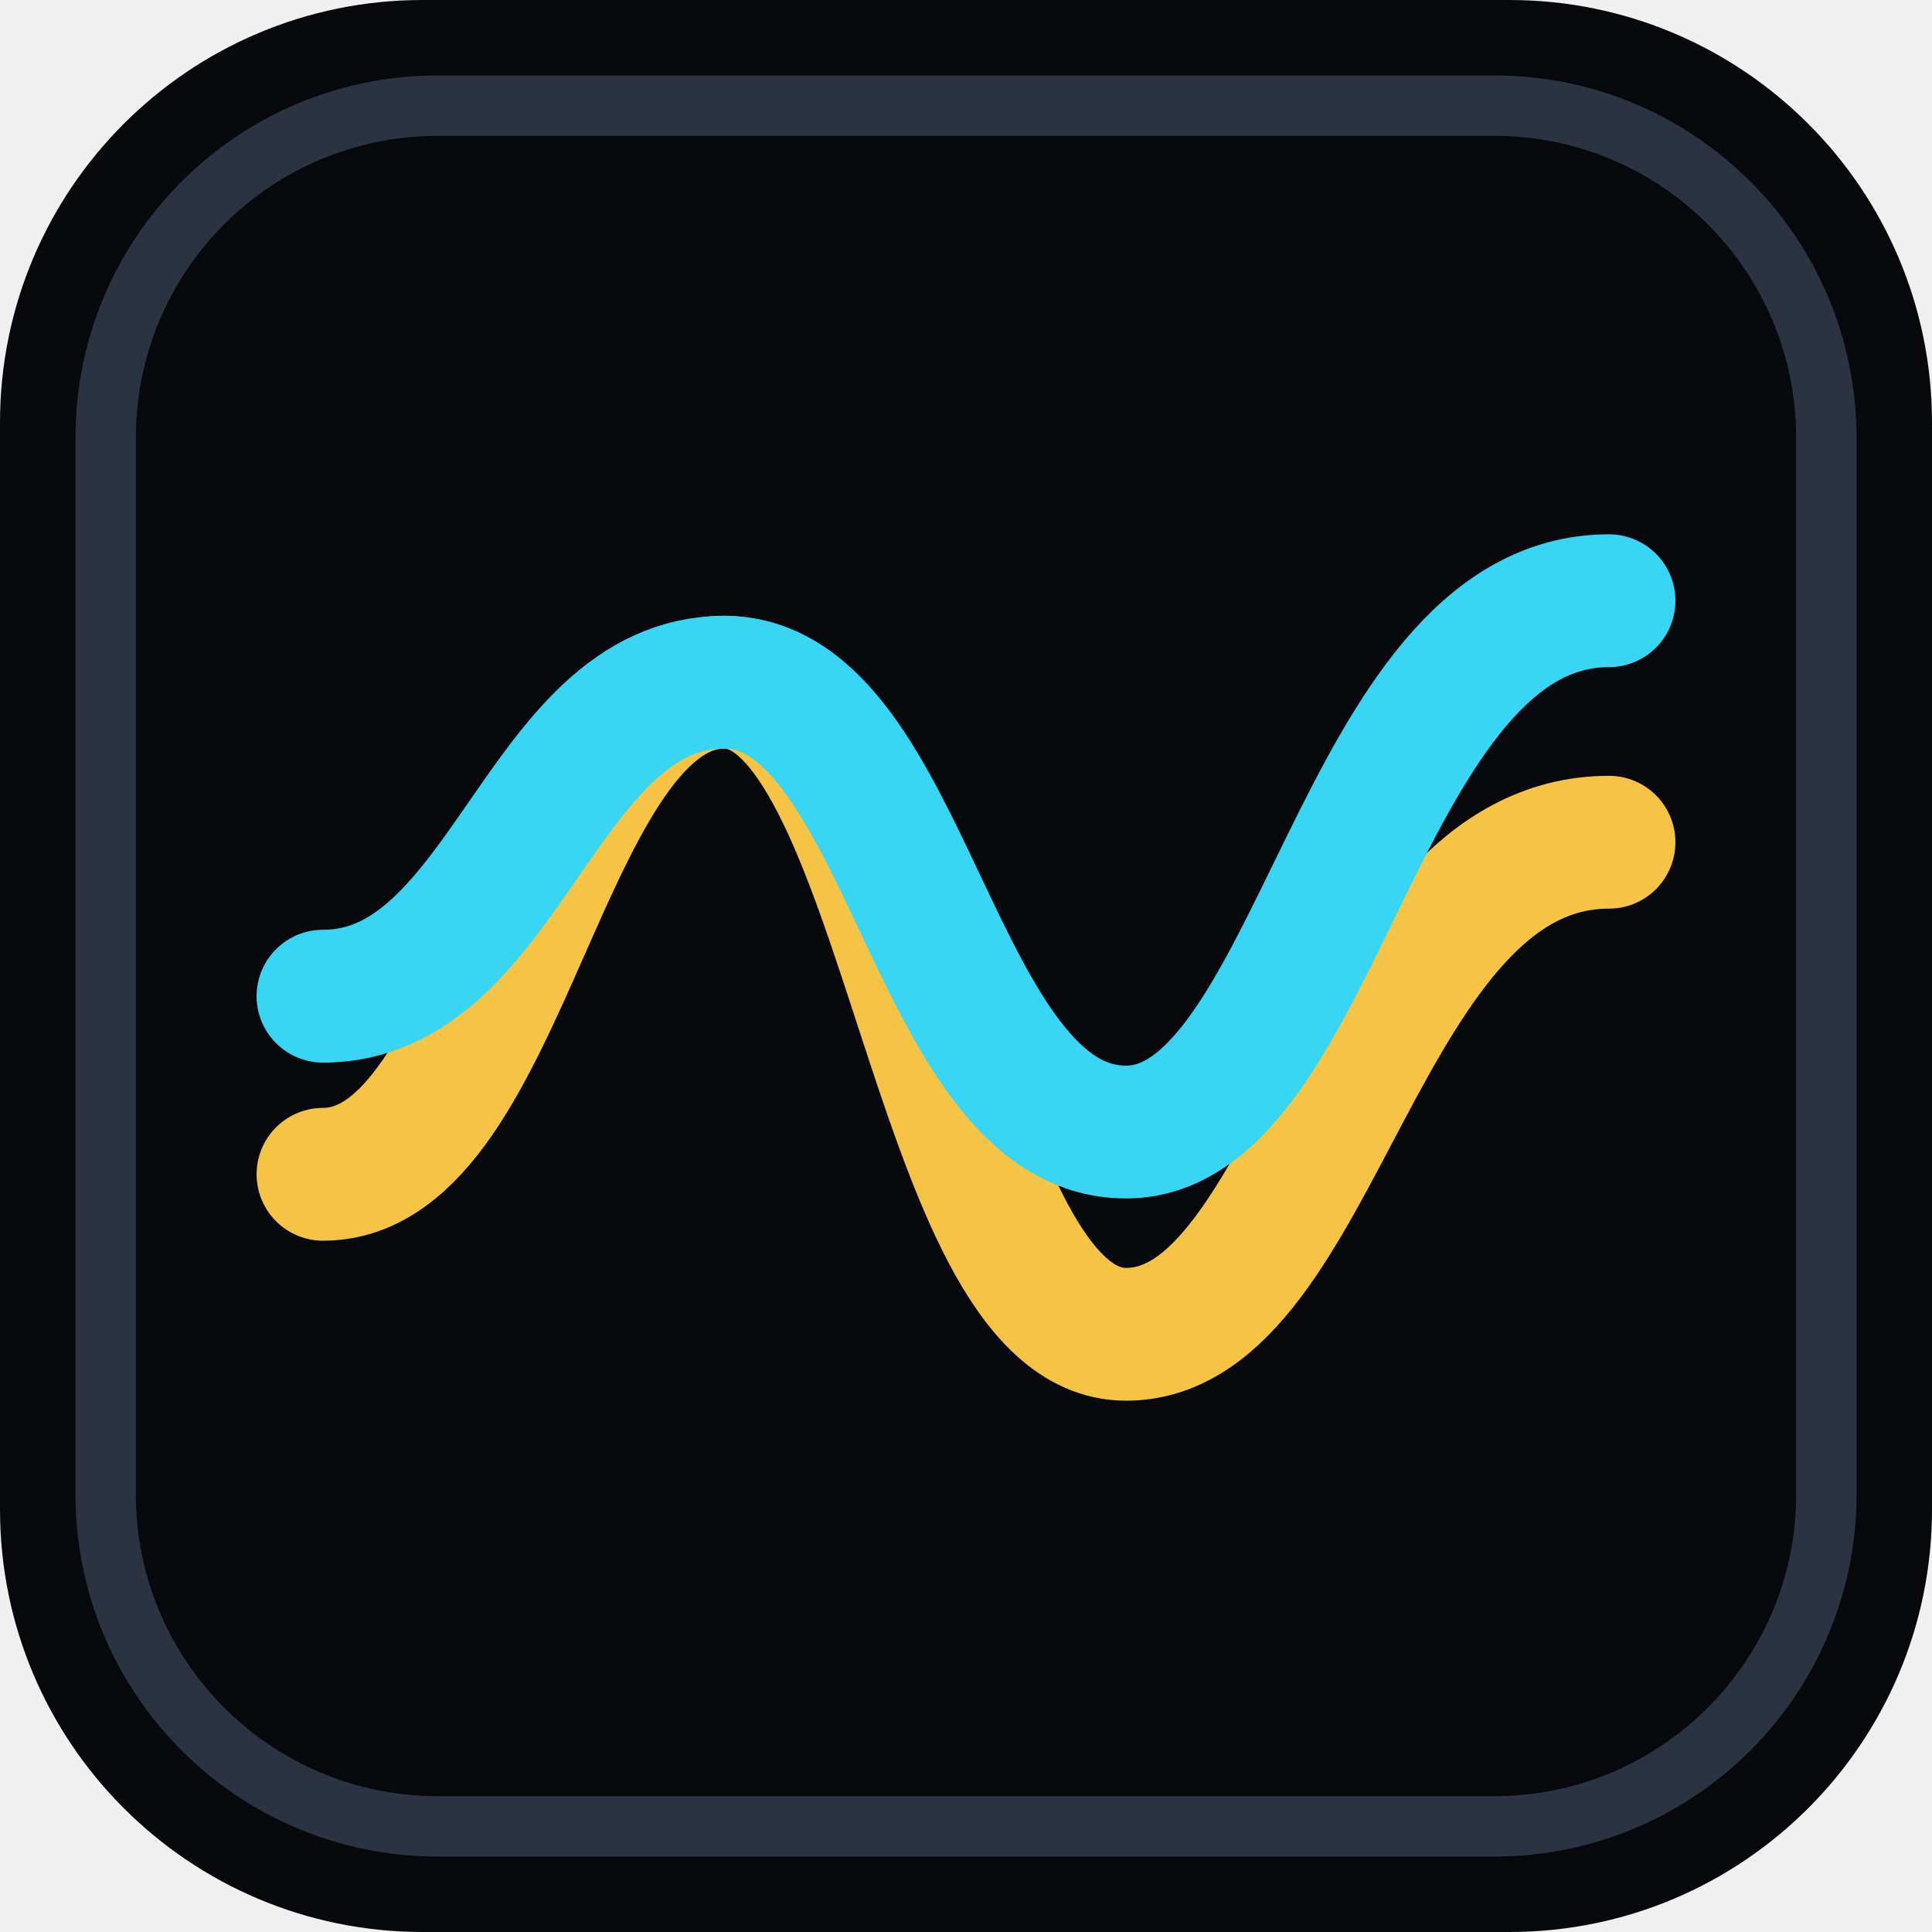
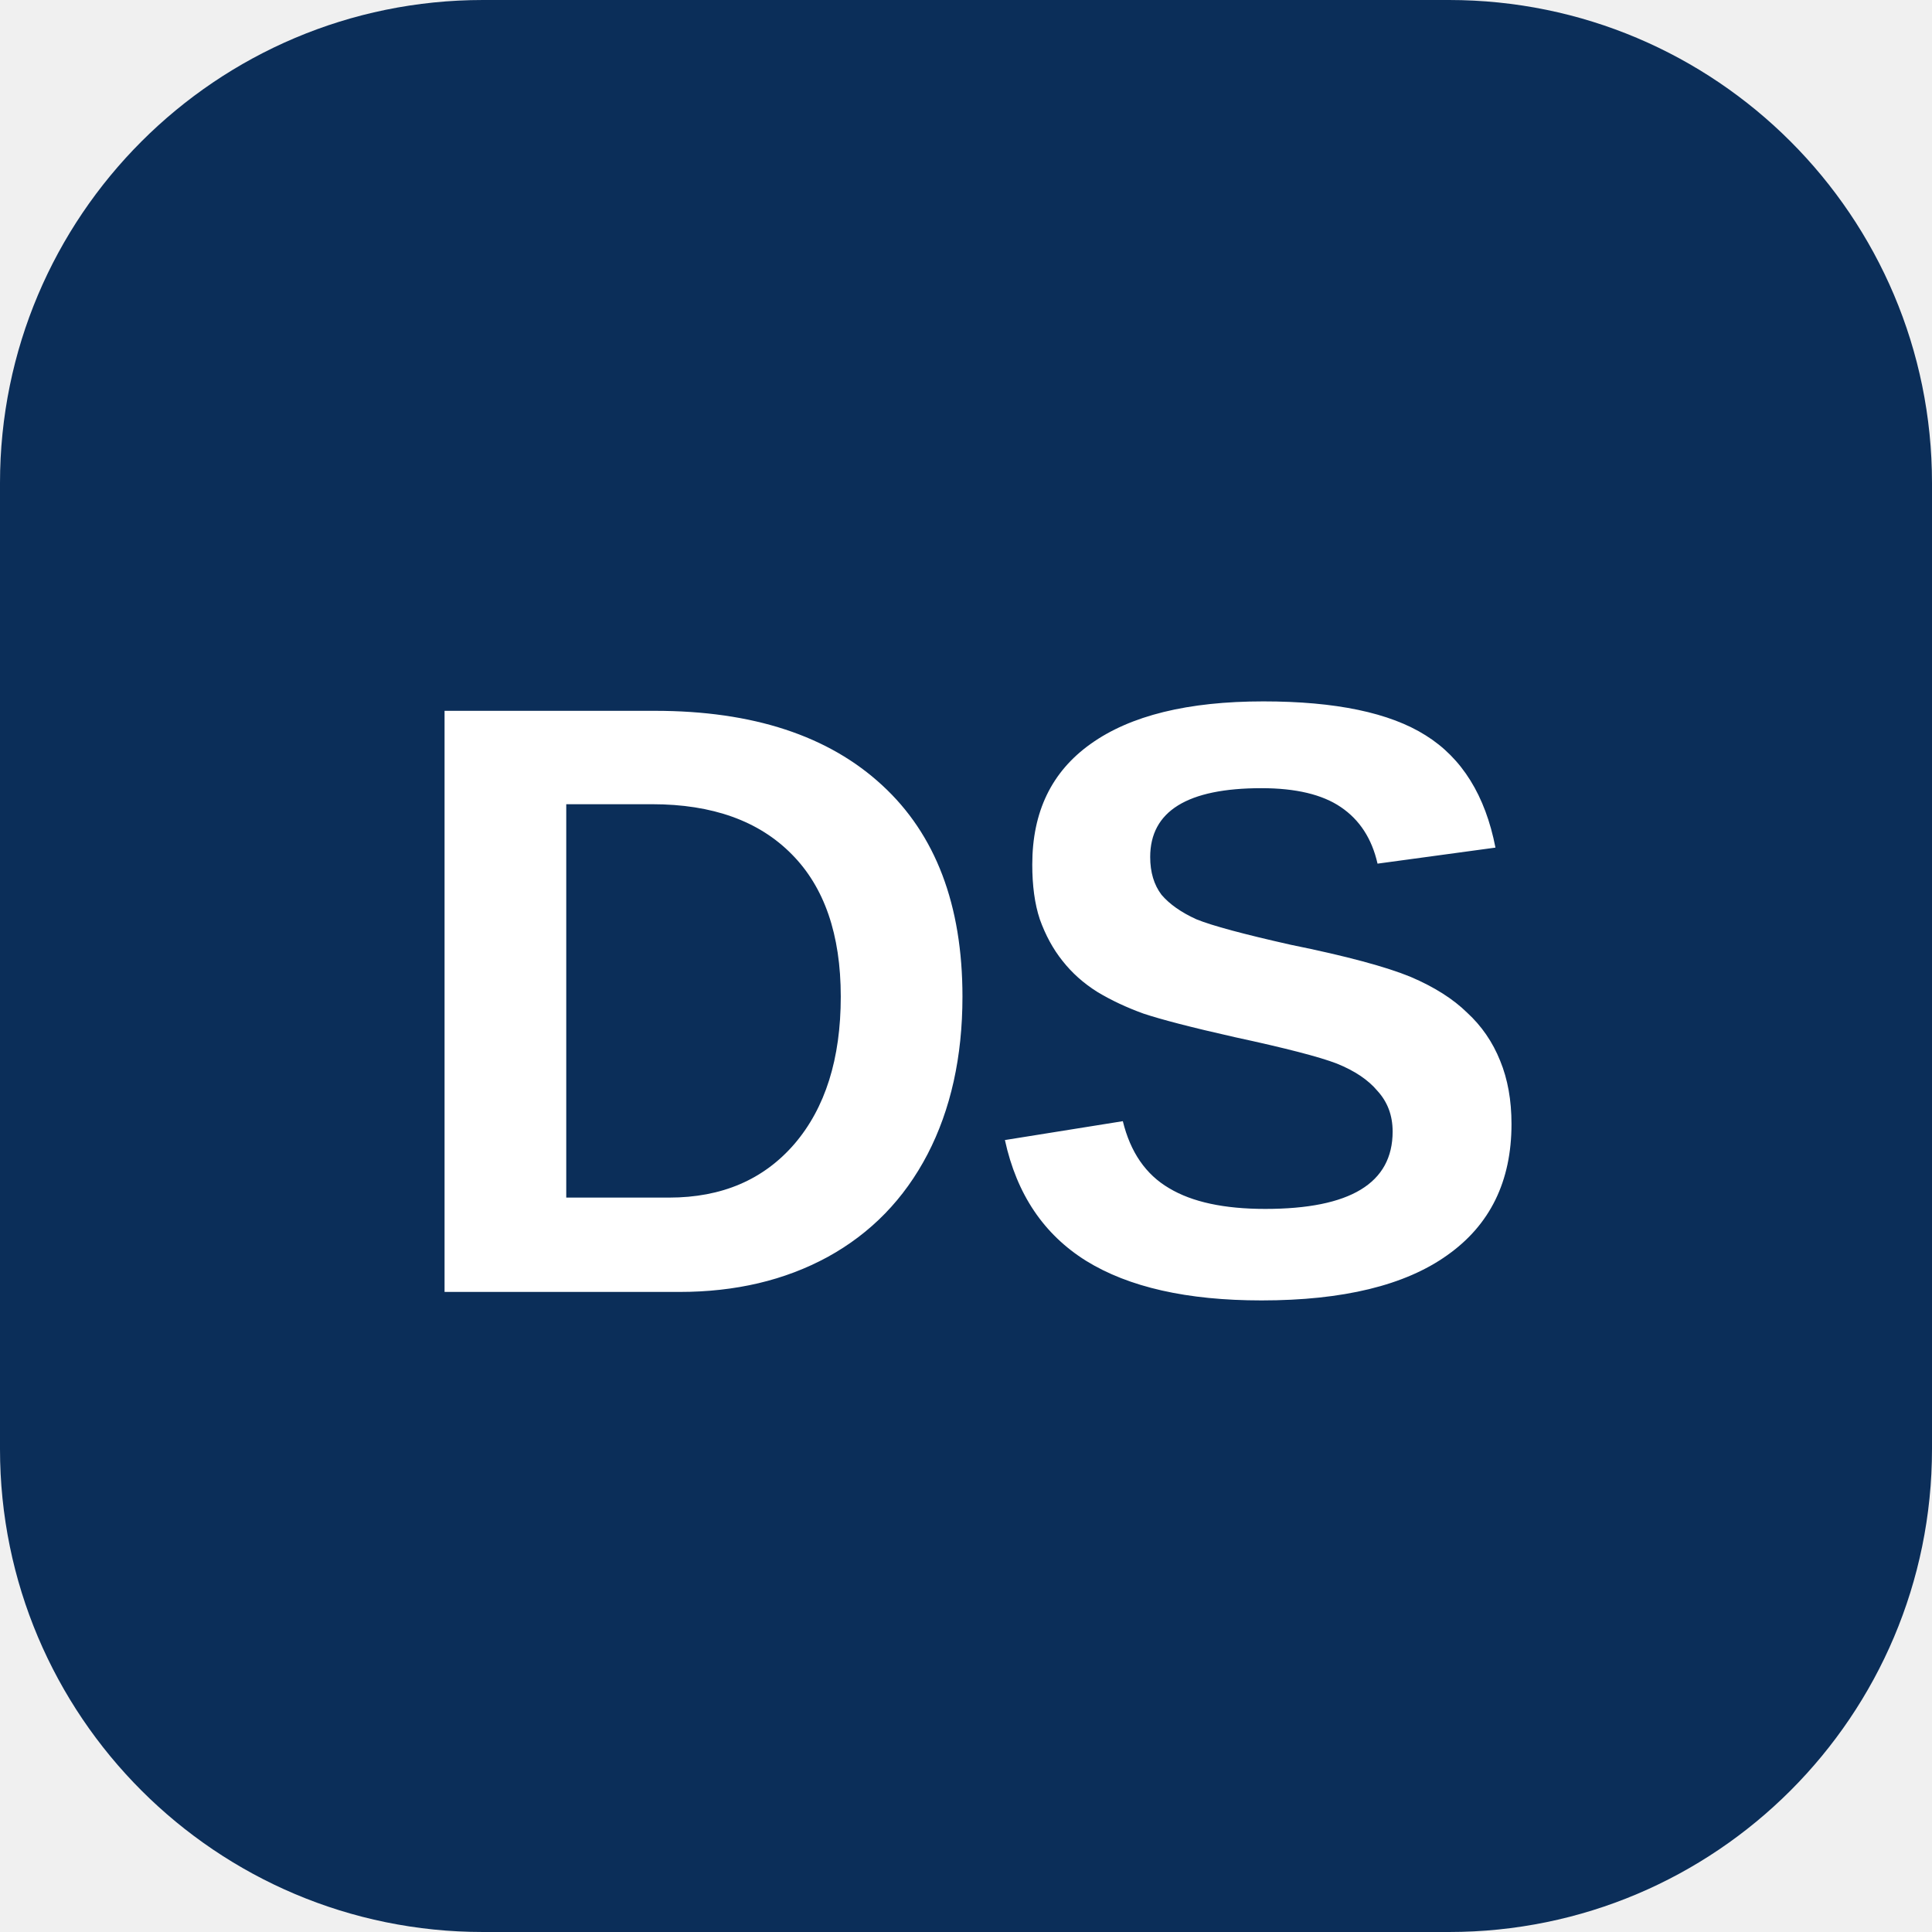
- <svg xmlns="http://www.w3.org/2000/svg" viewBox="0 0 64 64">
-   <rect width="64" height="64" rx="14" fill="#07090c" />
-   <rect x="3.5" y="3.5" width="57" height="57" rx="11" fill="none" stroke="#2b3342" stroke-width="2" />
-   <path d="M10.7 38.9c6.1 0 7.2-16.3 13.3-16.3s6.9 21.6 13.3 21.6 7.7-16.3 16-16.3" fill="none" stroke="#f6c445" stroke-width="4.4" stroke-linecap="round" />
-   <path d="M10.7 33c6.1 0 7.2-10.4 13.3-10.4s6.9 14.9 13.3 14.9 7.7-17.6 16-17.6" fill="none" stroke="#39d5f4" stroke-width="4.4" stroke-linecap="round" />
+ <svg xmlns="http://www.w3.org/2000/svg" viewBox="0 0 32 32">
+   <rect width="32" height="32" rx="8" fill="#0b2e59" />
+   <text x="16" y="21.4" text-anchor="middle" font-family="Arial, Helvetica, sans-serif" font-weight="700" font-size="14" letter-spacing="-0.3" fill="#ffffff">DS</text>
</svg>
